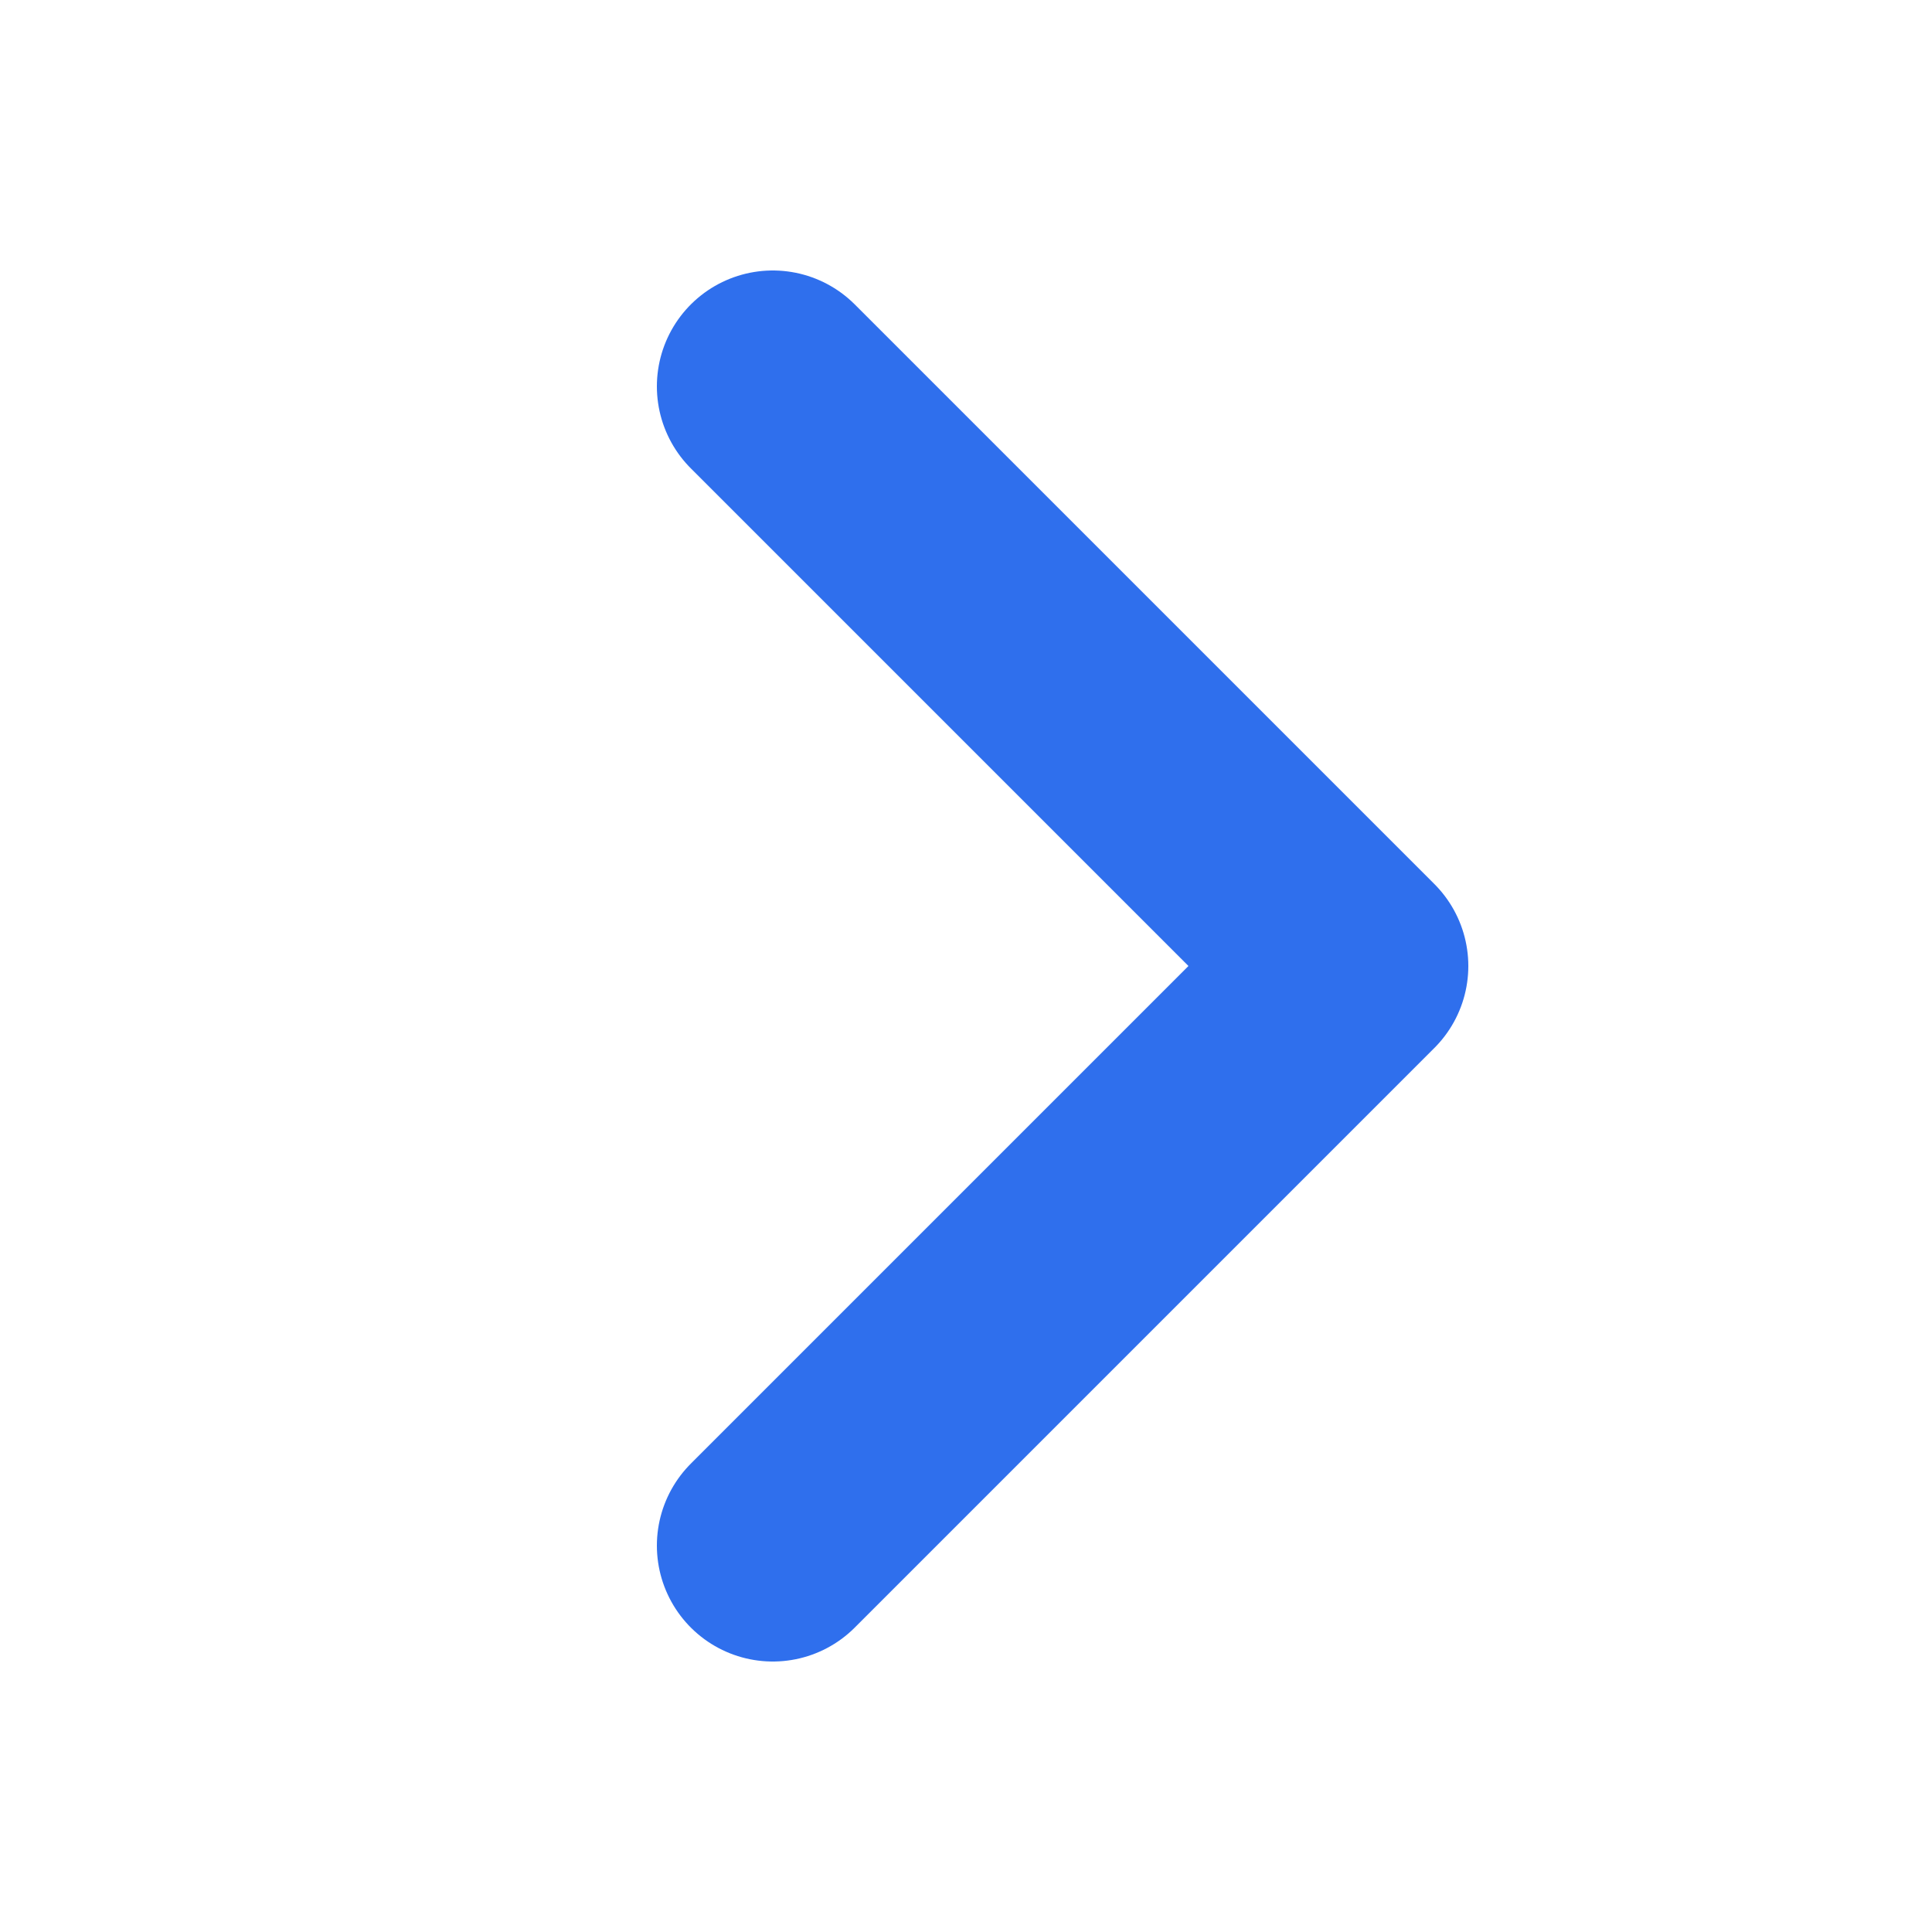
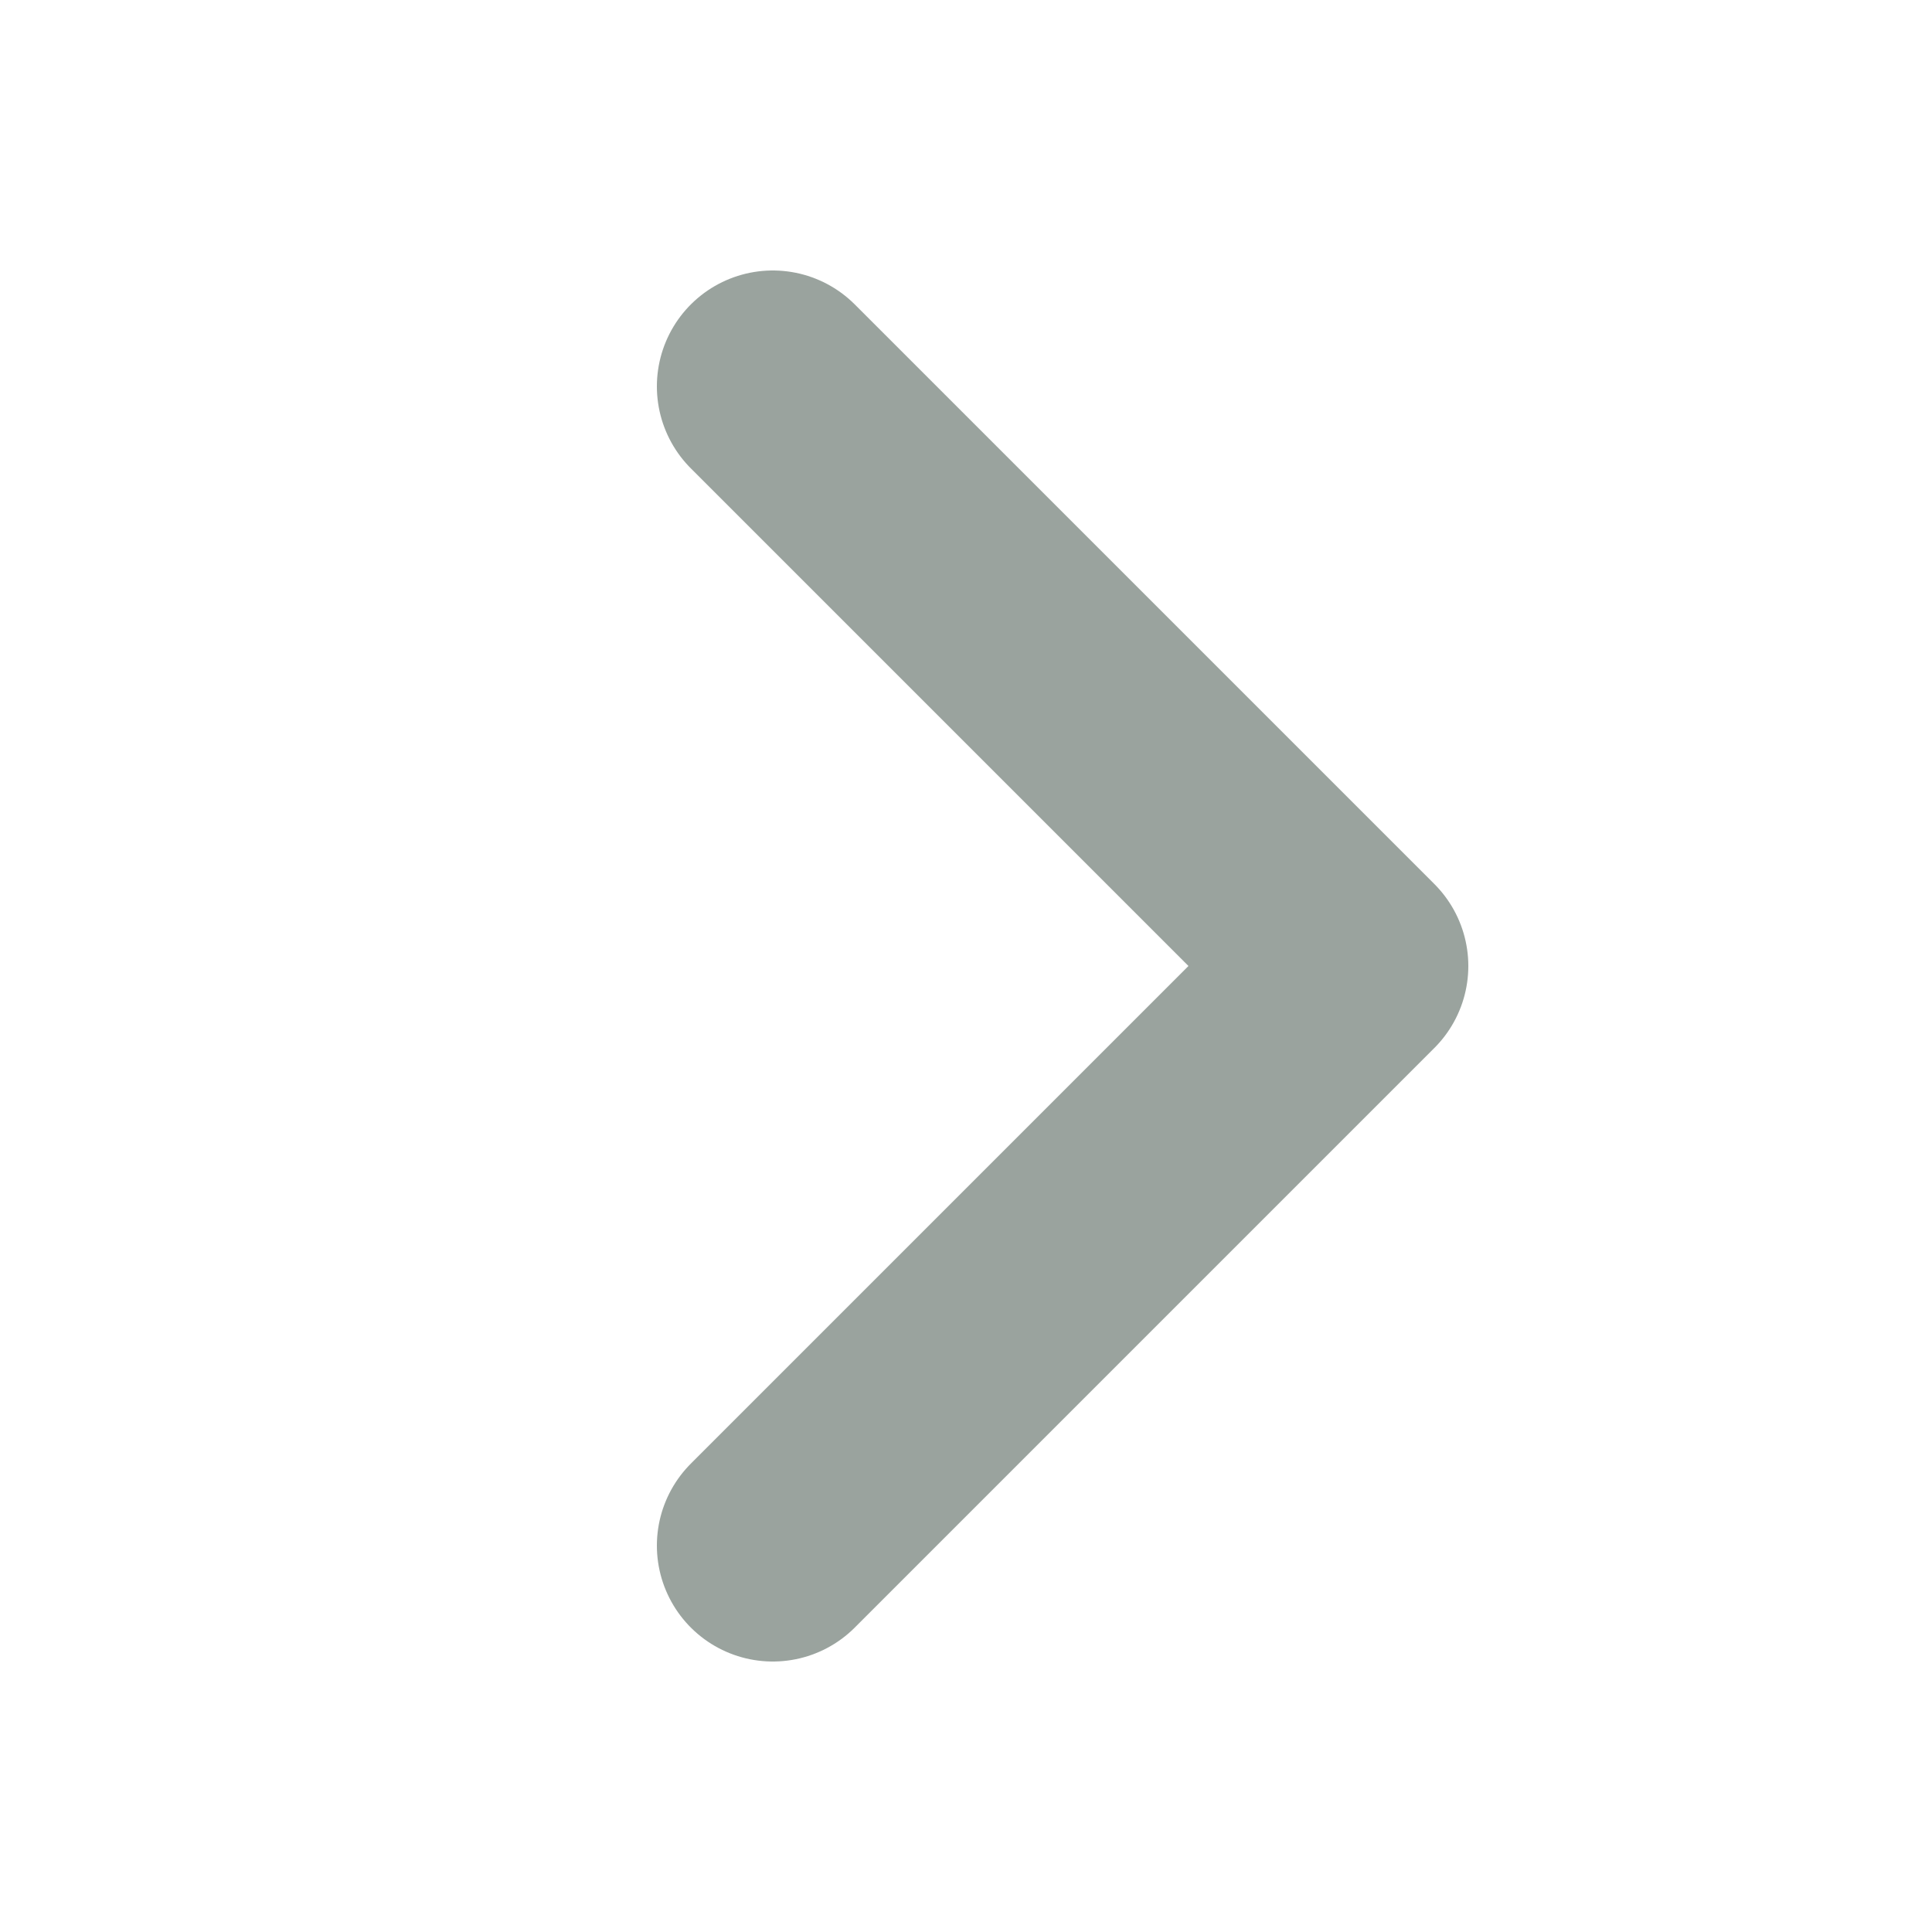
<svg xmlns="http://www.w3.org/2000/svg" width="15" height="15" viewBox="0 0 15 15">
-   <path d="M6 3 L10.5 7.5 L6 12" fill="none" stroke="#2F6FED" stroke-width="1.8" stroke-linecap="round" stroke-linejoin="round" />
+   <path d="M6 3 L10.5 7.5 L6 12" fill="none" stroke="#9AA39E" stroke-width="1.8" stroke-linecap="round" stroke-linejoin="round" />
</svg>
